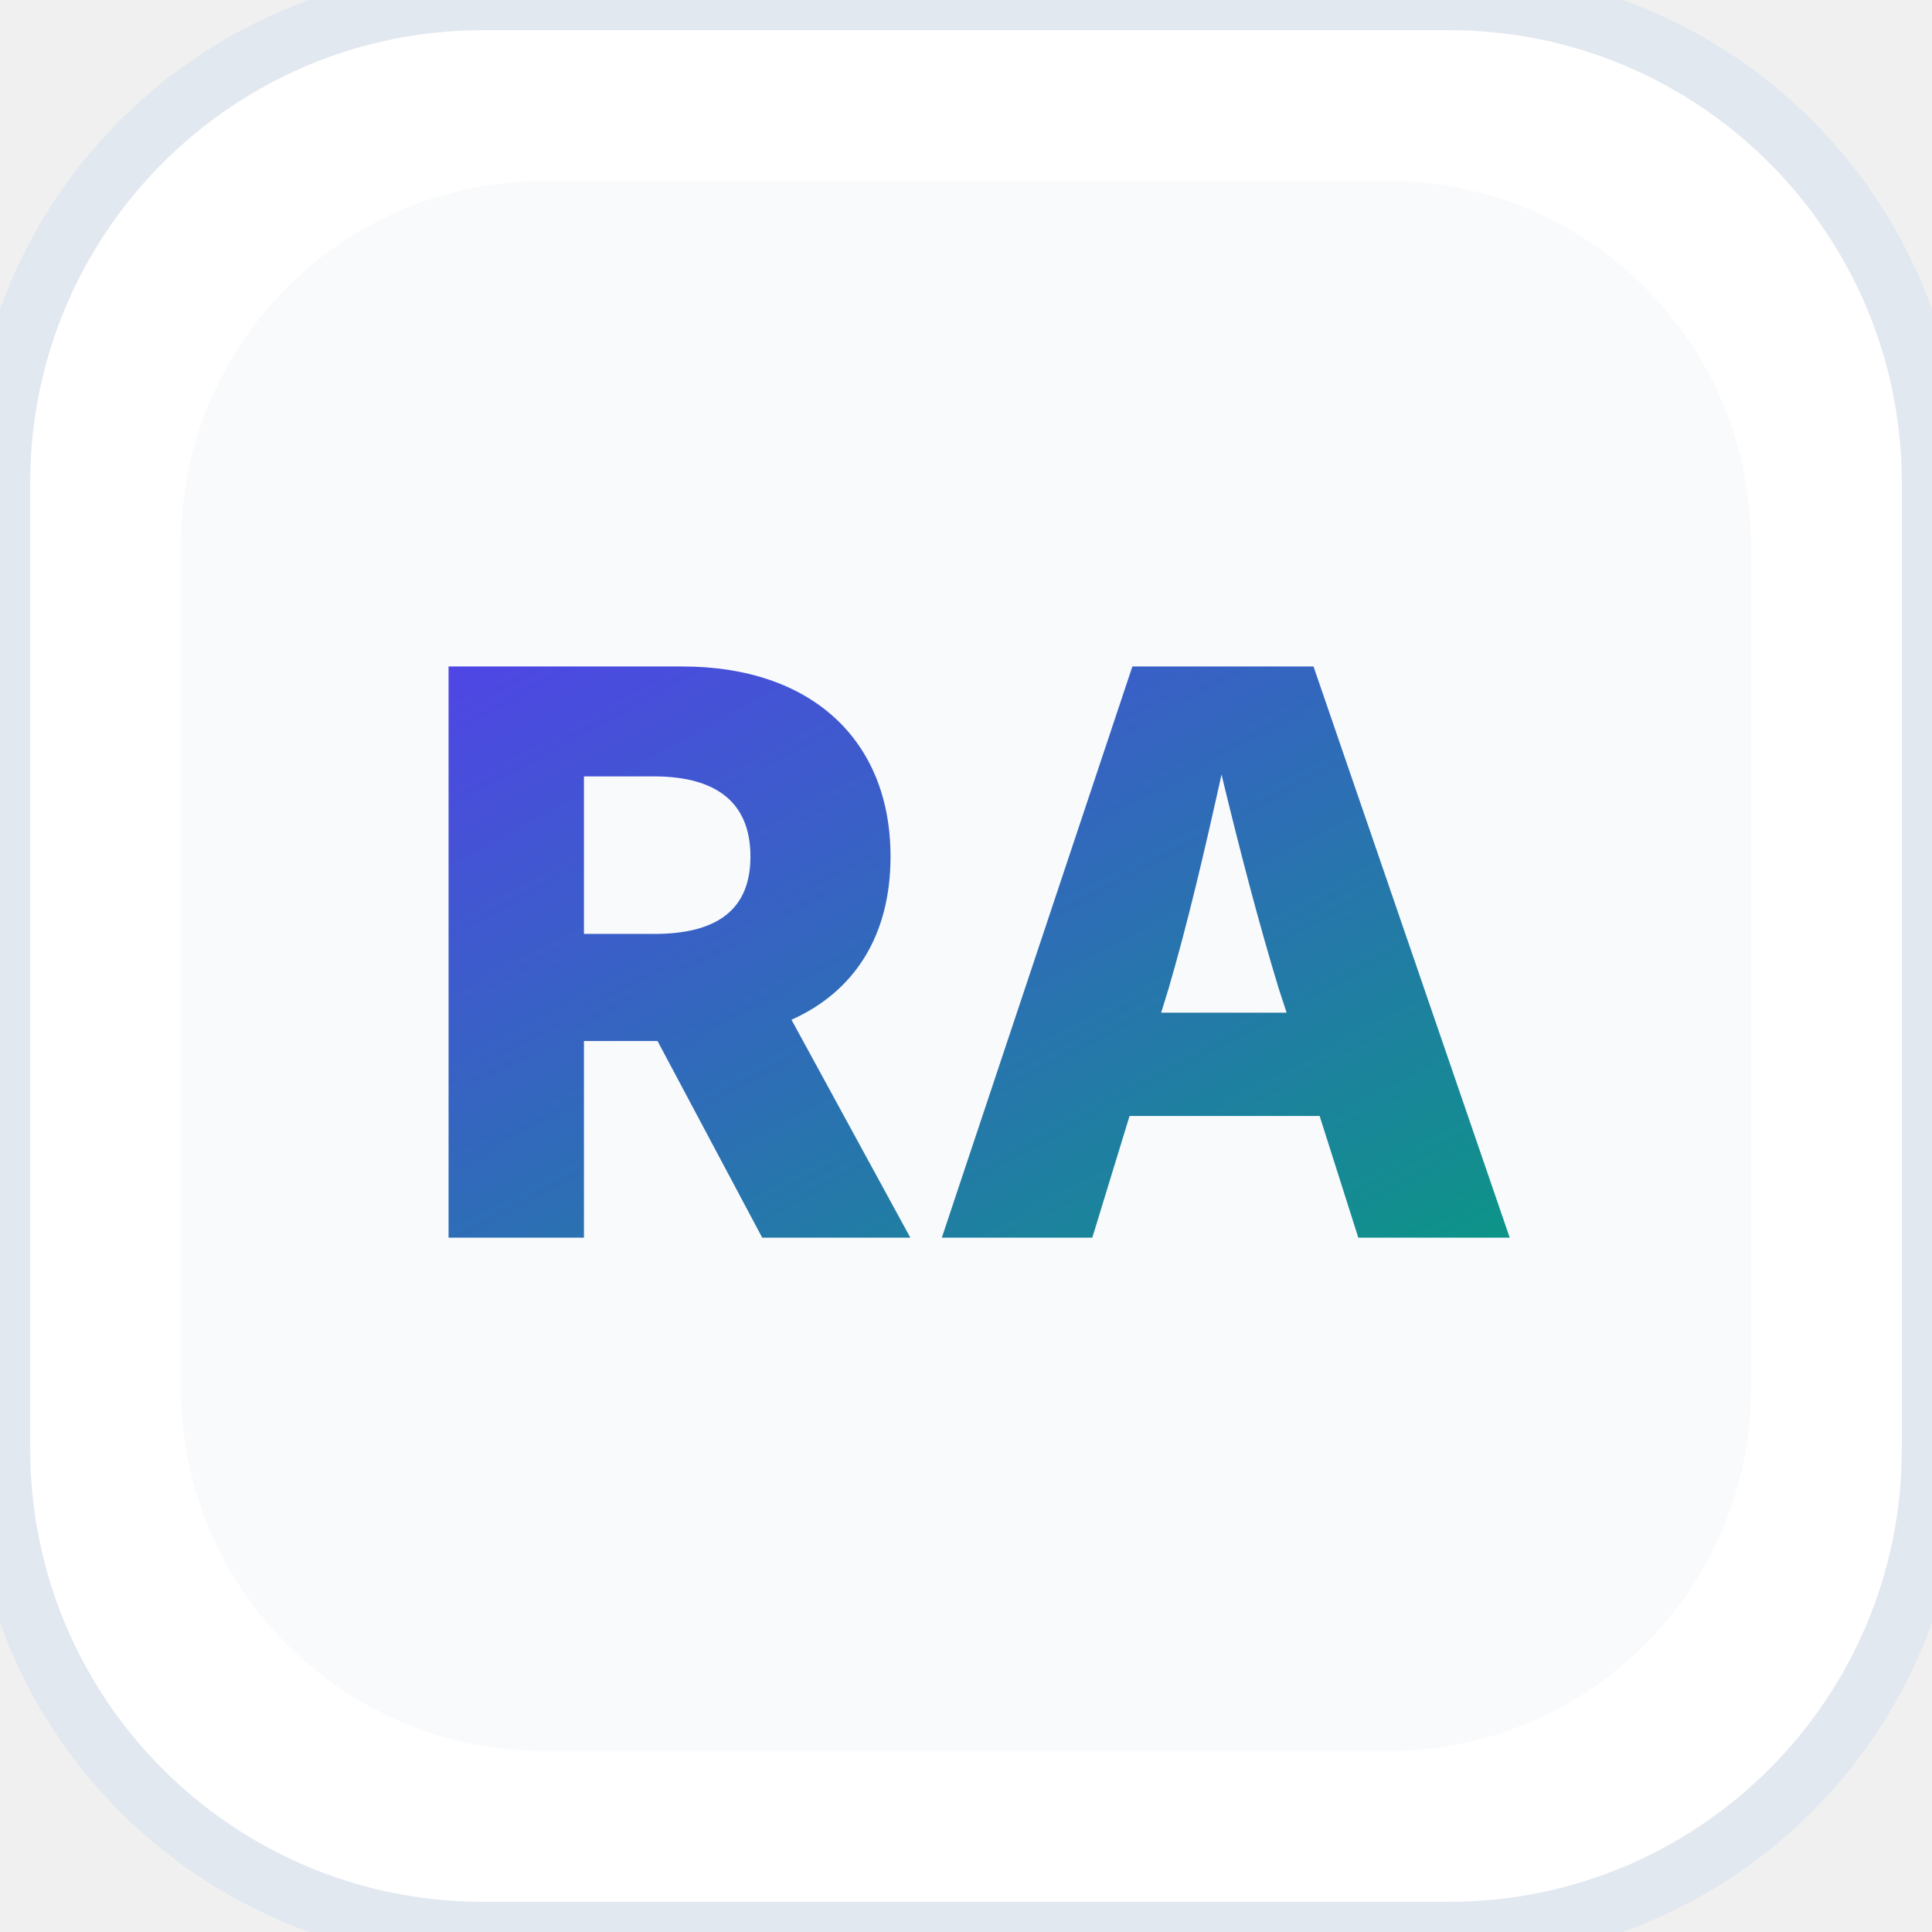
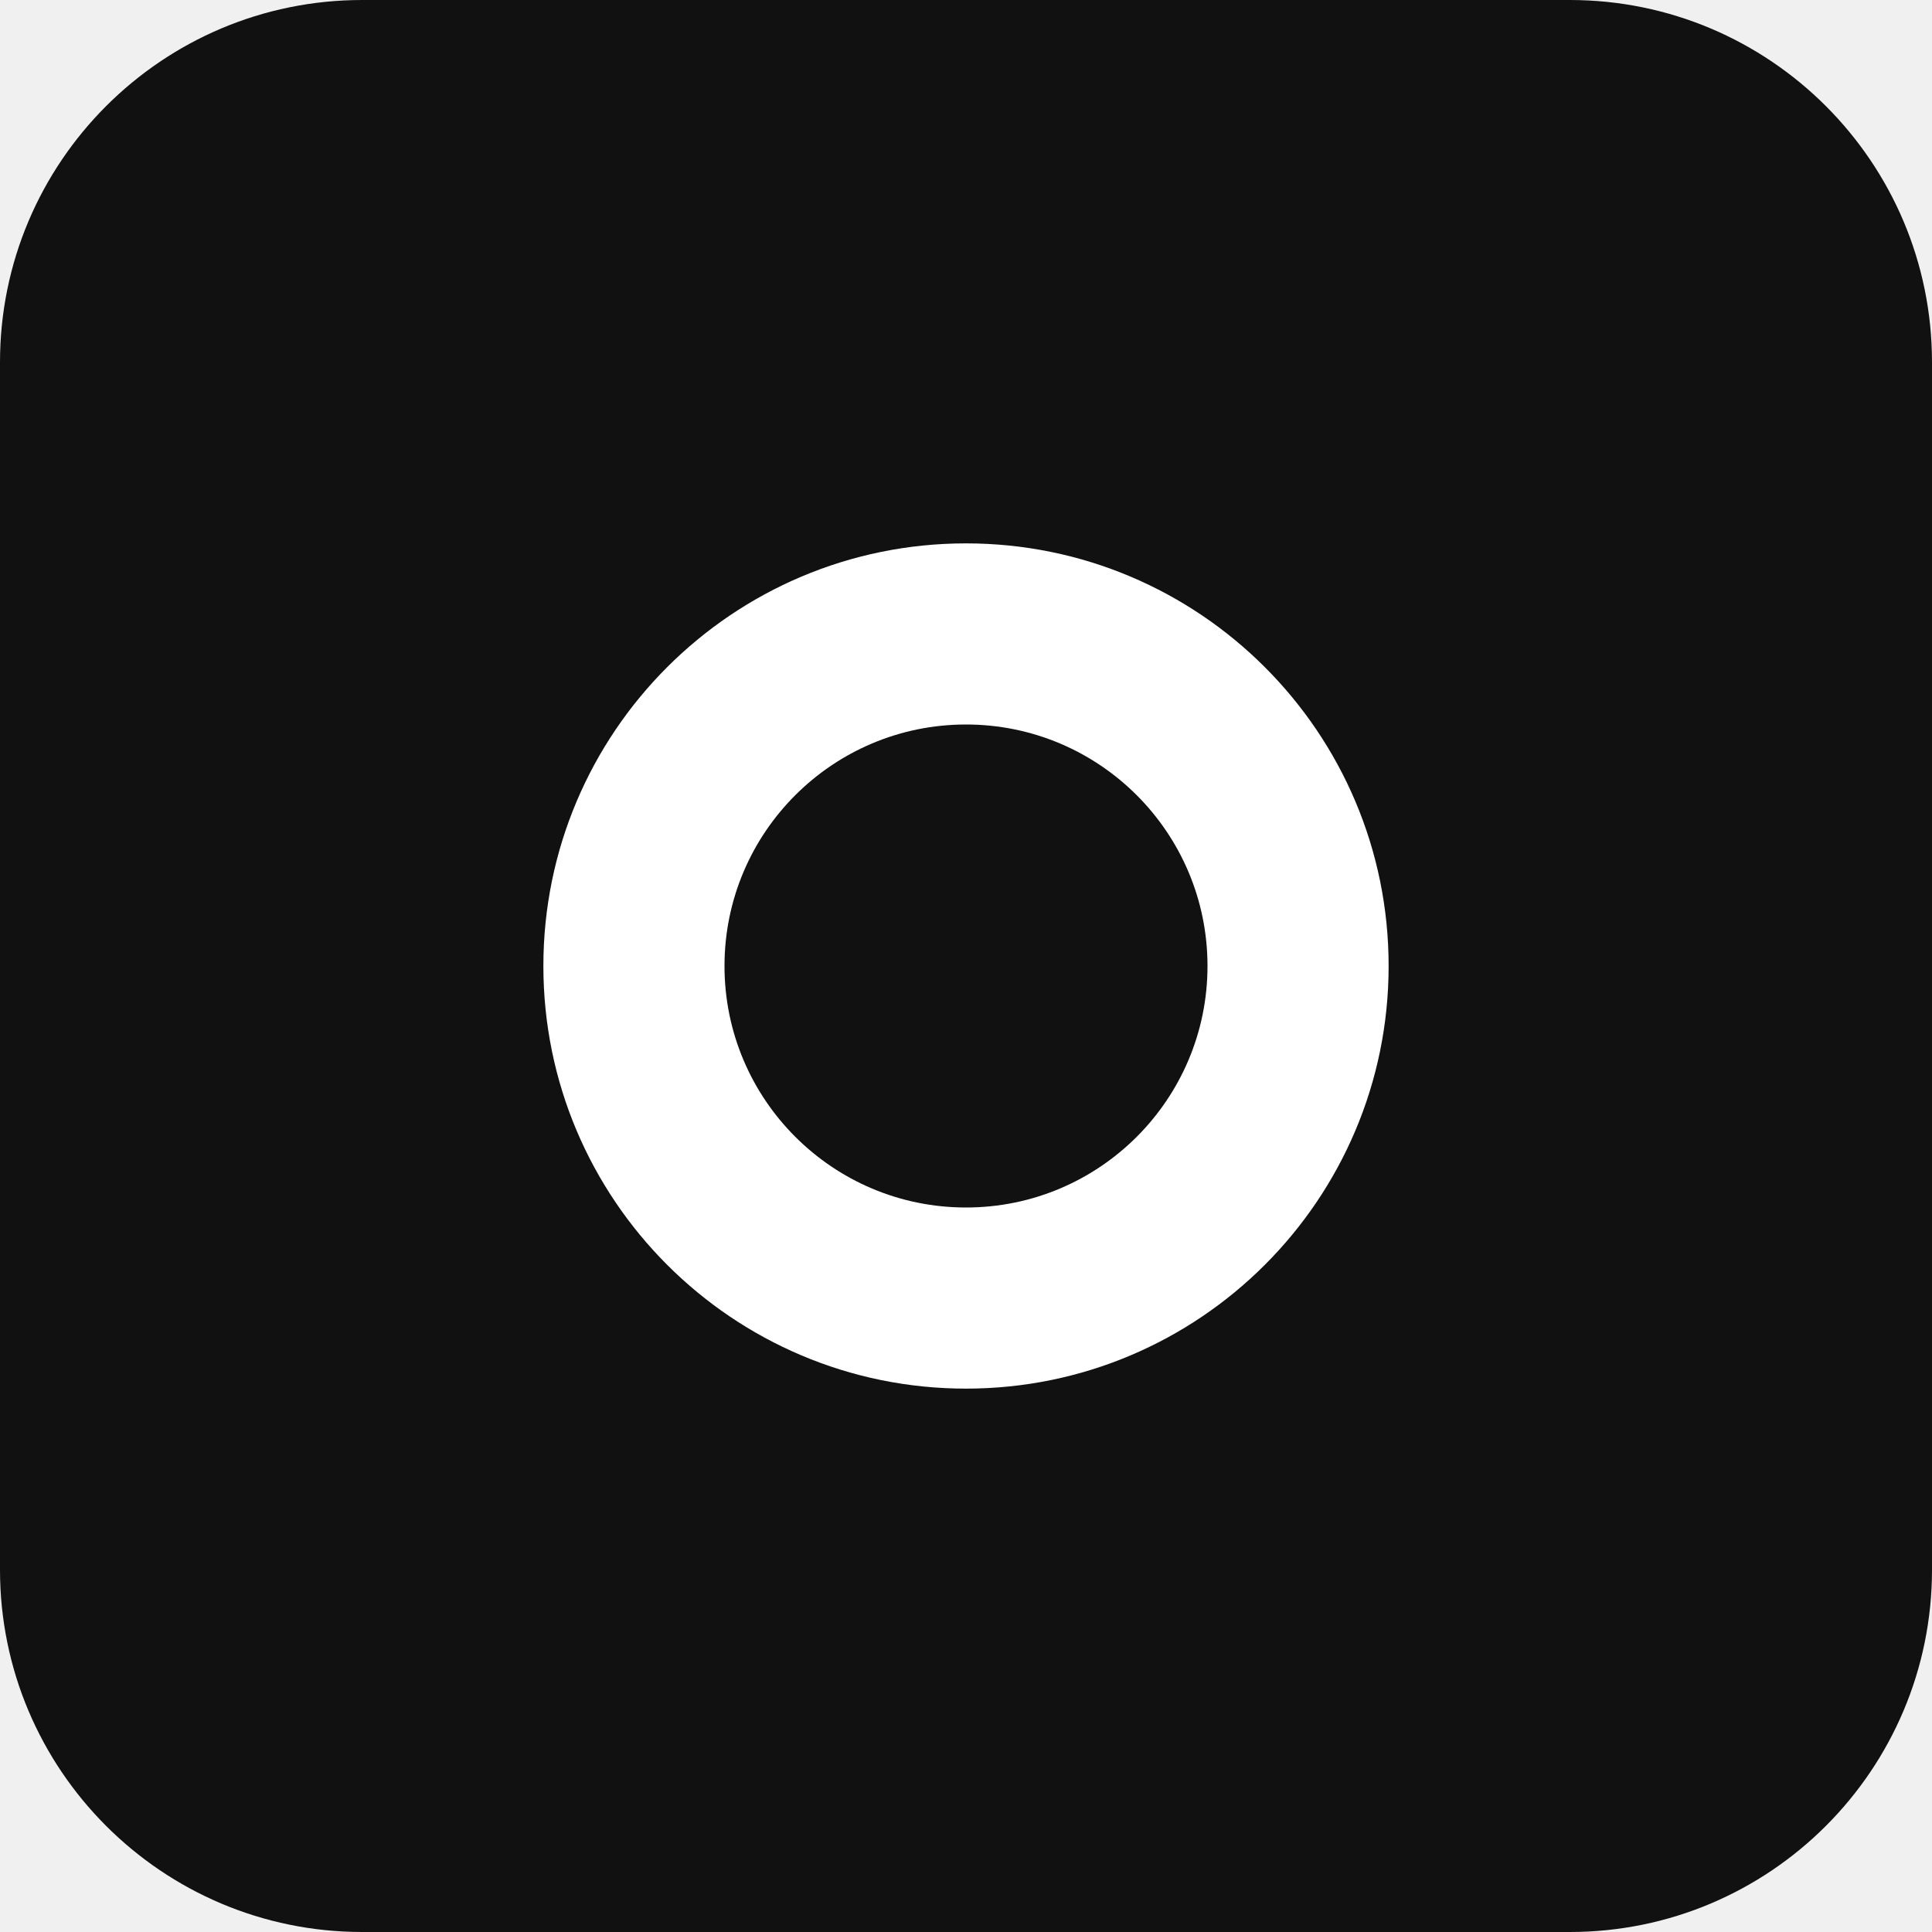
<svg xmlns="http://www.w3.org/2000/svg" viewBox="0 0 64 64" width="64" height="64">
-   <defs>
-     <linearGradient id="favGradLight" x1="0%" y1="0%" x2="100%" y2="100%">
-       <stop offset="0%" stop-color="#4f46e5" />
-       <stop offset="100%" stop-color="#0d9488" />
-     </linearGradient>
-   </defs>
-   <rect width="64" height="64" rx="16" fill="#ffffff" stroke="#e2e8f0" stroke-width="2" />
-   <rect x="6" y="6" width="52" height="52" rx="12" fill="#f8fafc" />
-   <text x="32" y="41" font-family="'Plus Jakarta Sans', system-ui, -apple-system, sans-serif" font-size="26" font-weight="800" fill="url(#favGradLight)" text-anchor="middle">RA</text>
+   <rect width="64" height="64" rx="12" fill="#111111" />
+   <circle cx="32" cy="32" r="14" fill="#ffffff" />
+   <circle cx="32" cy="32" r="8" fill="#111111" />
</svg>
